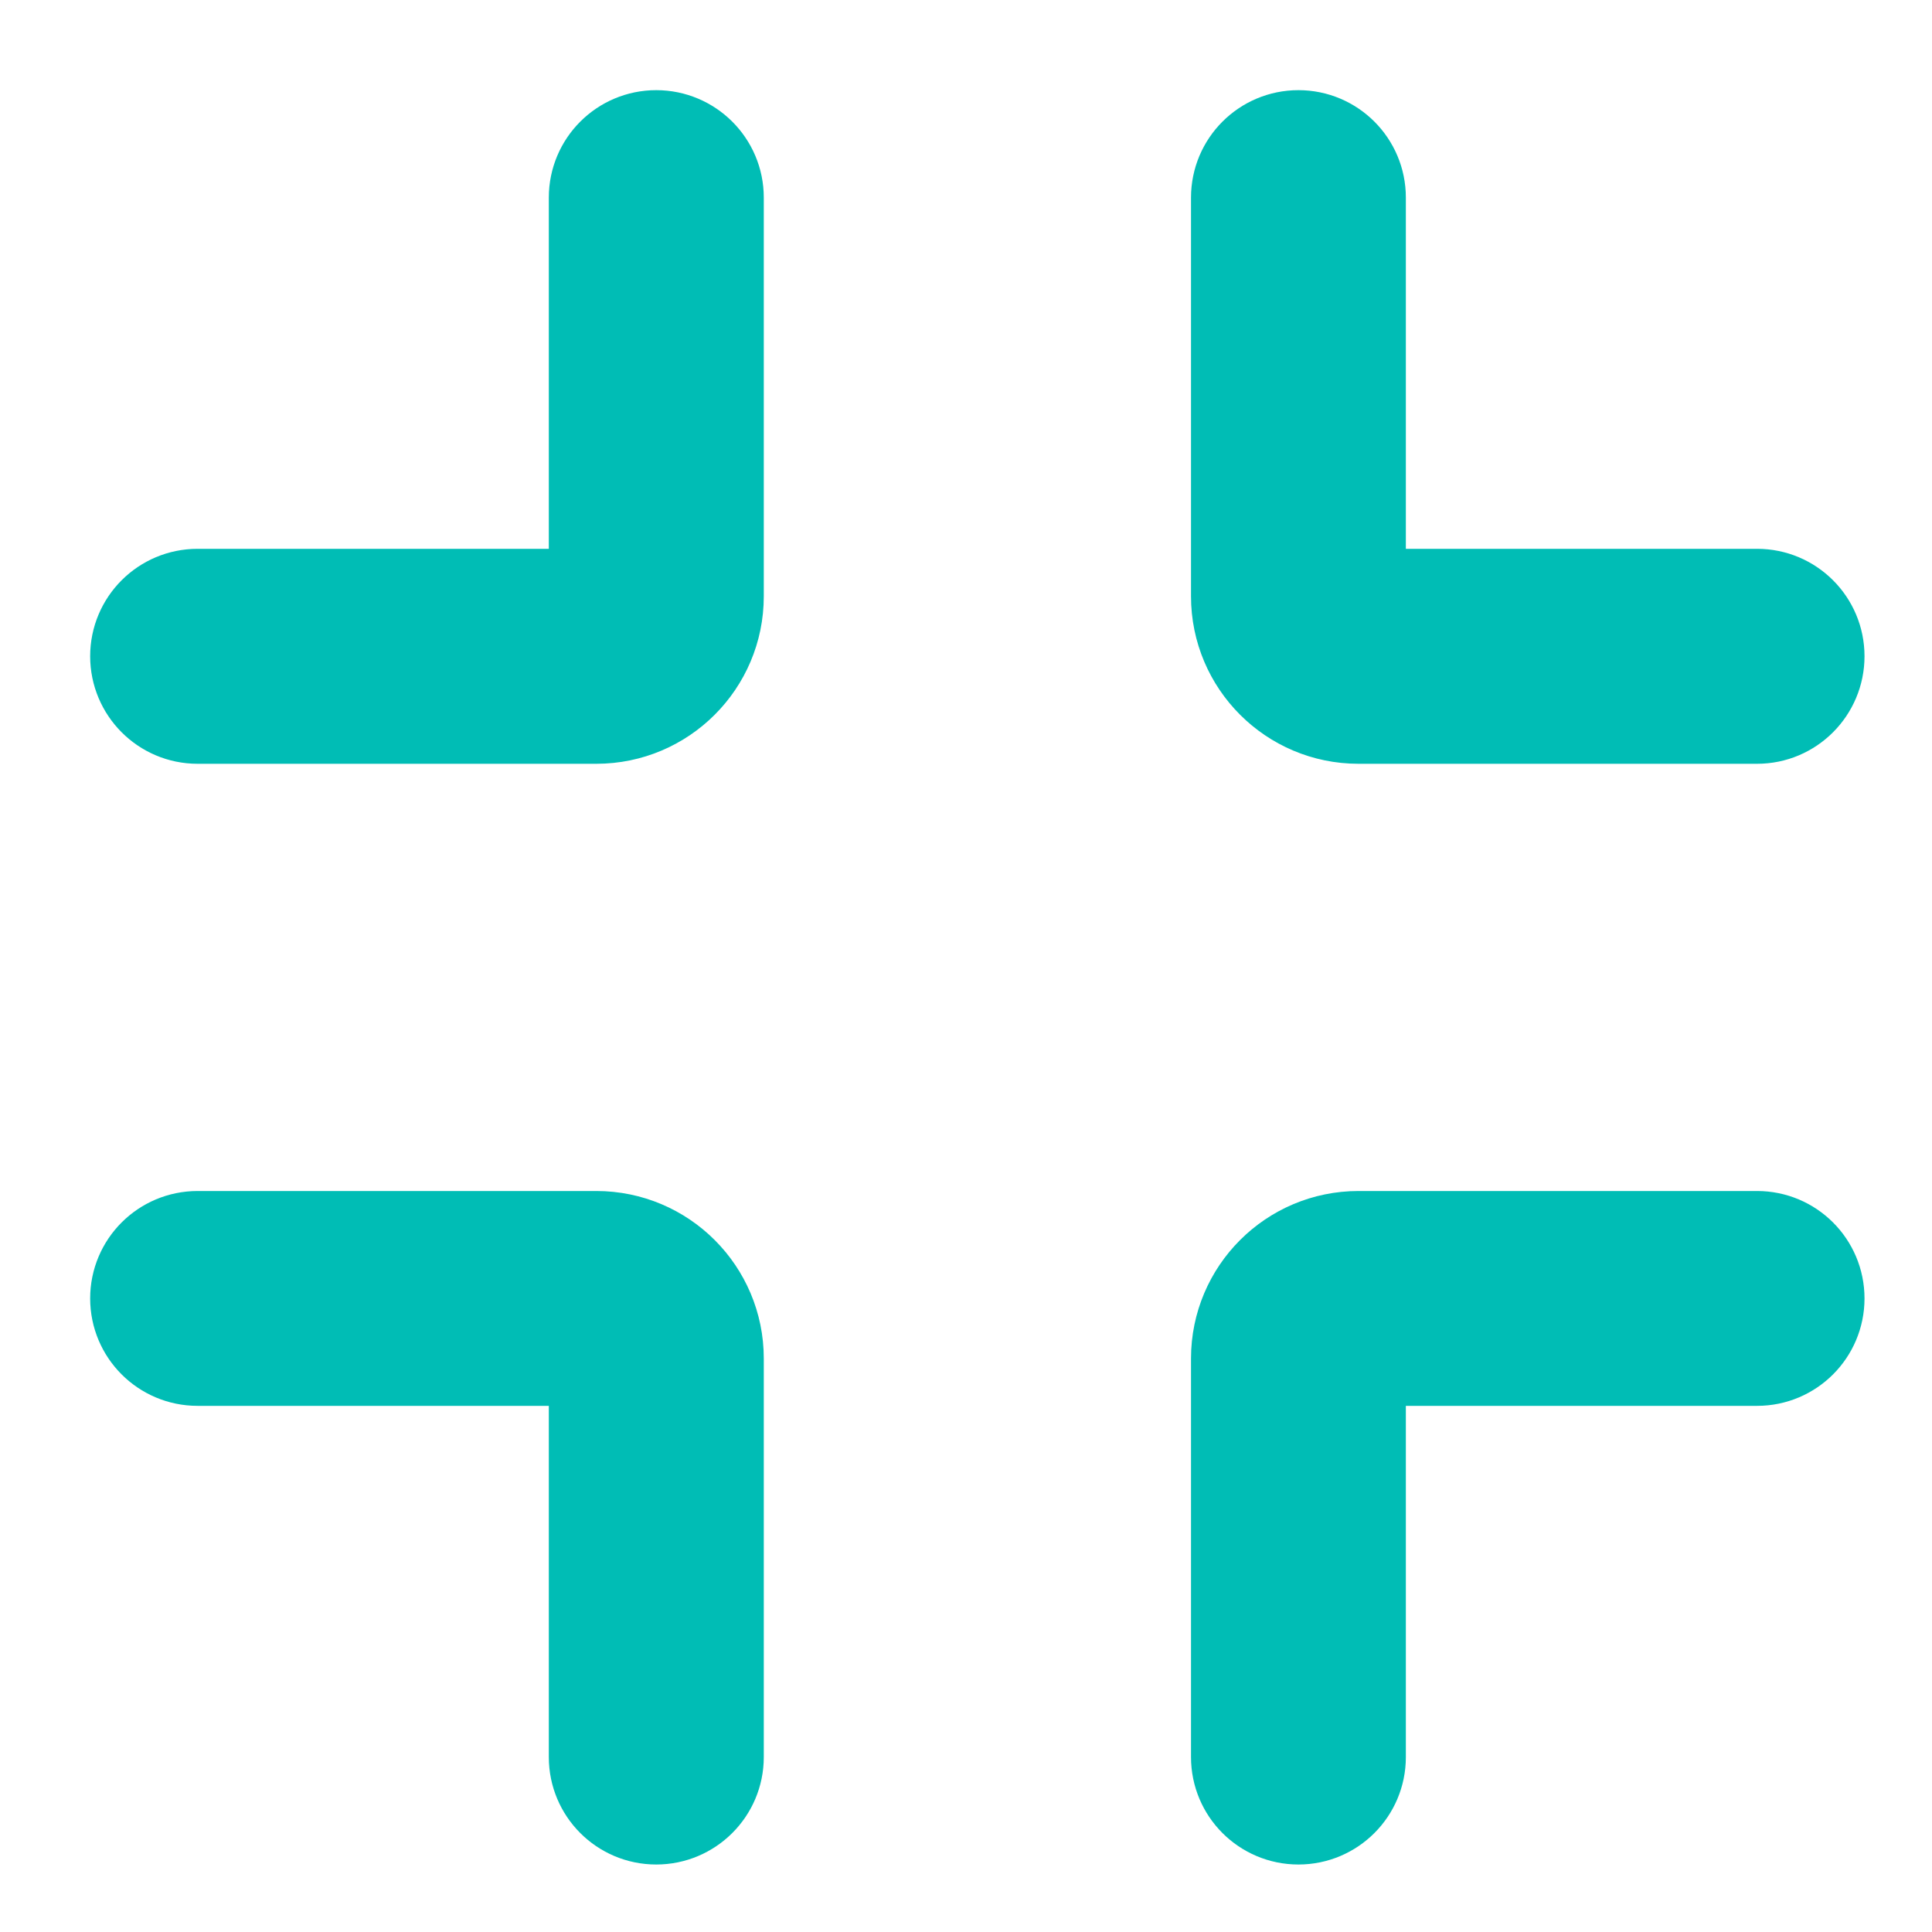
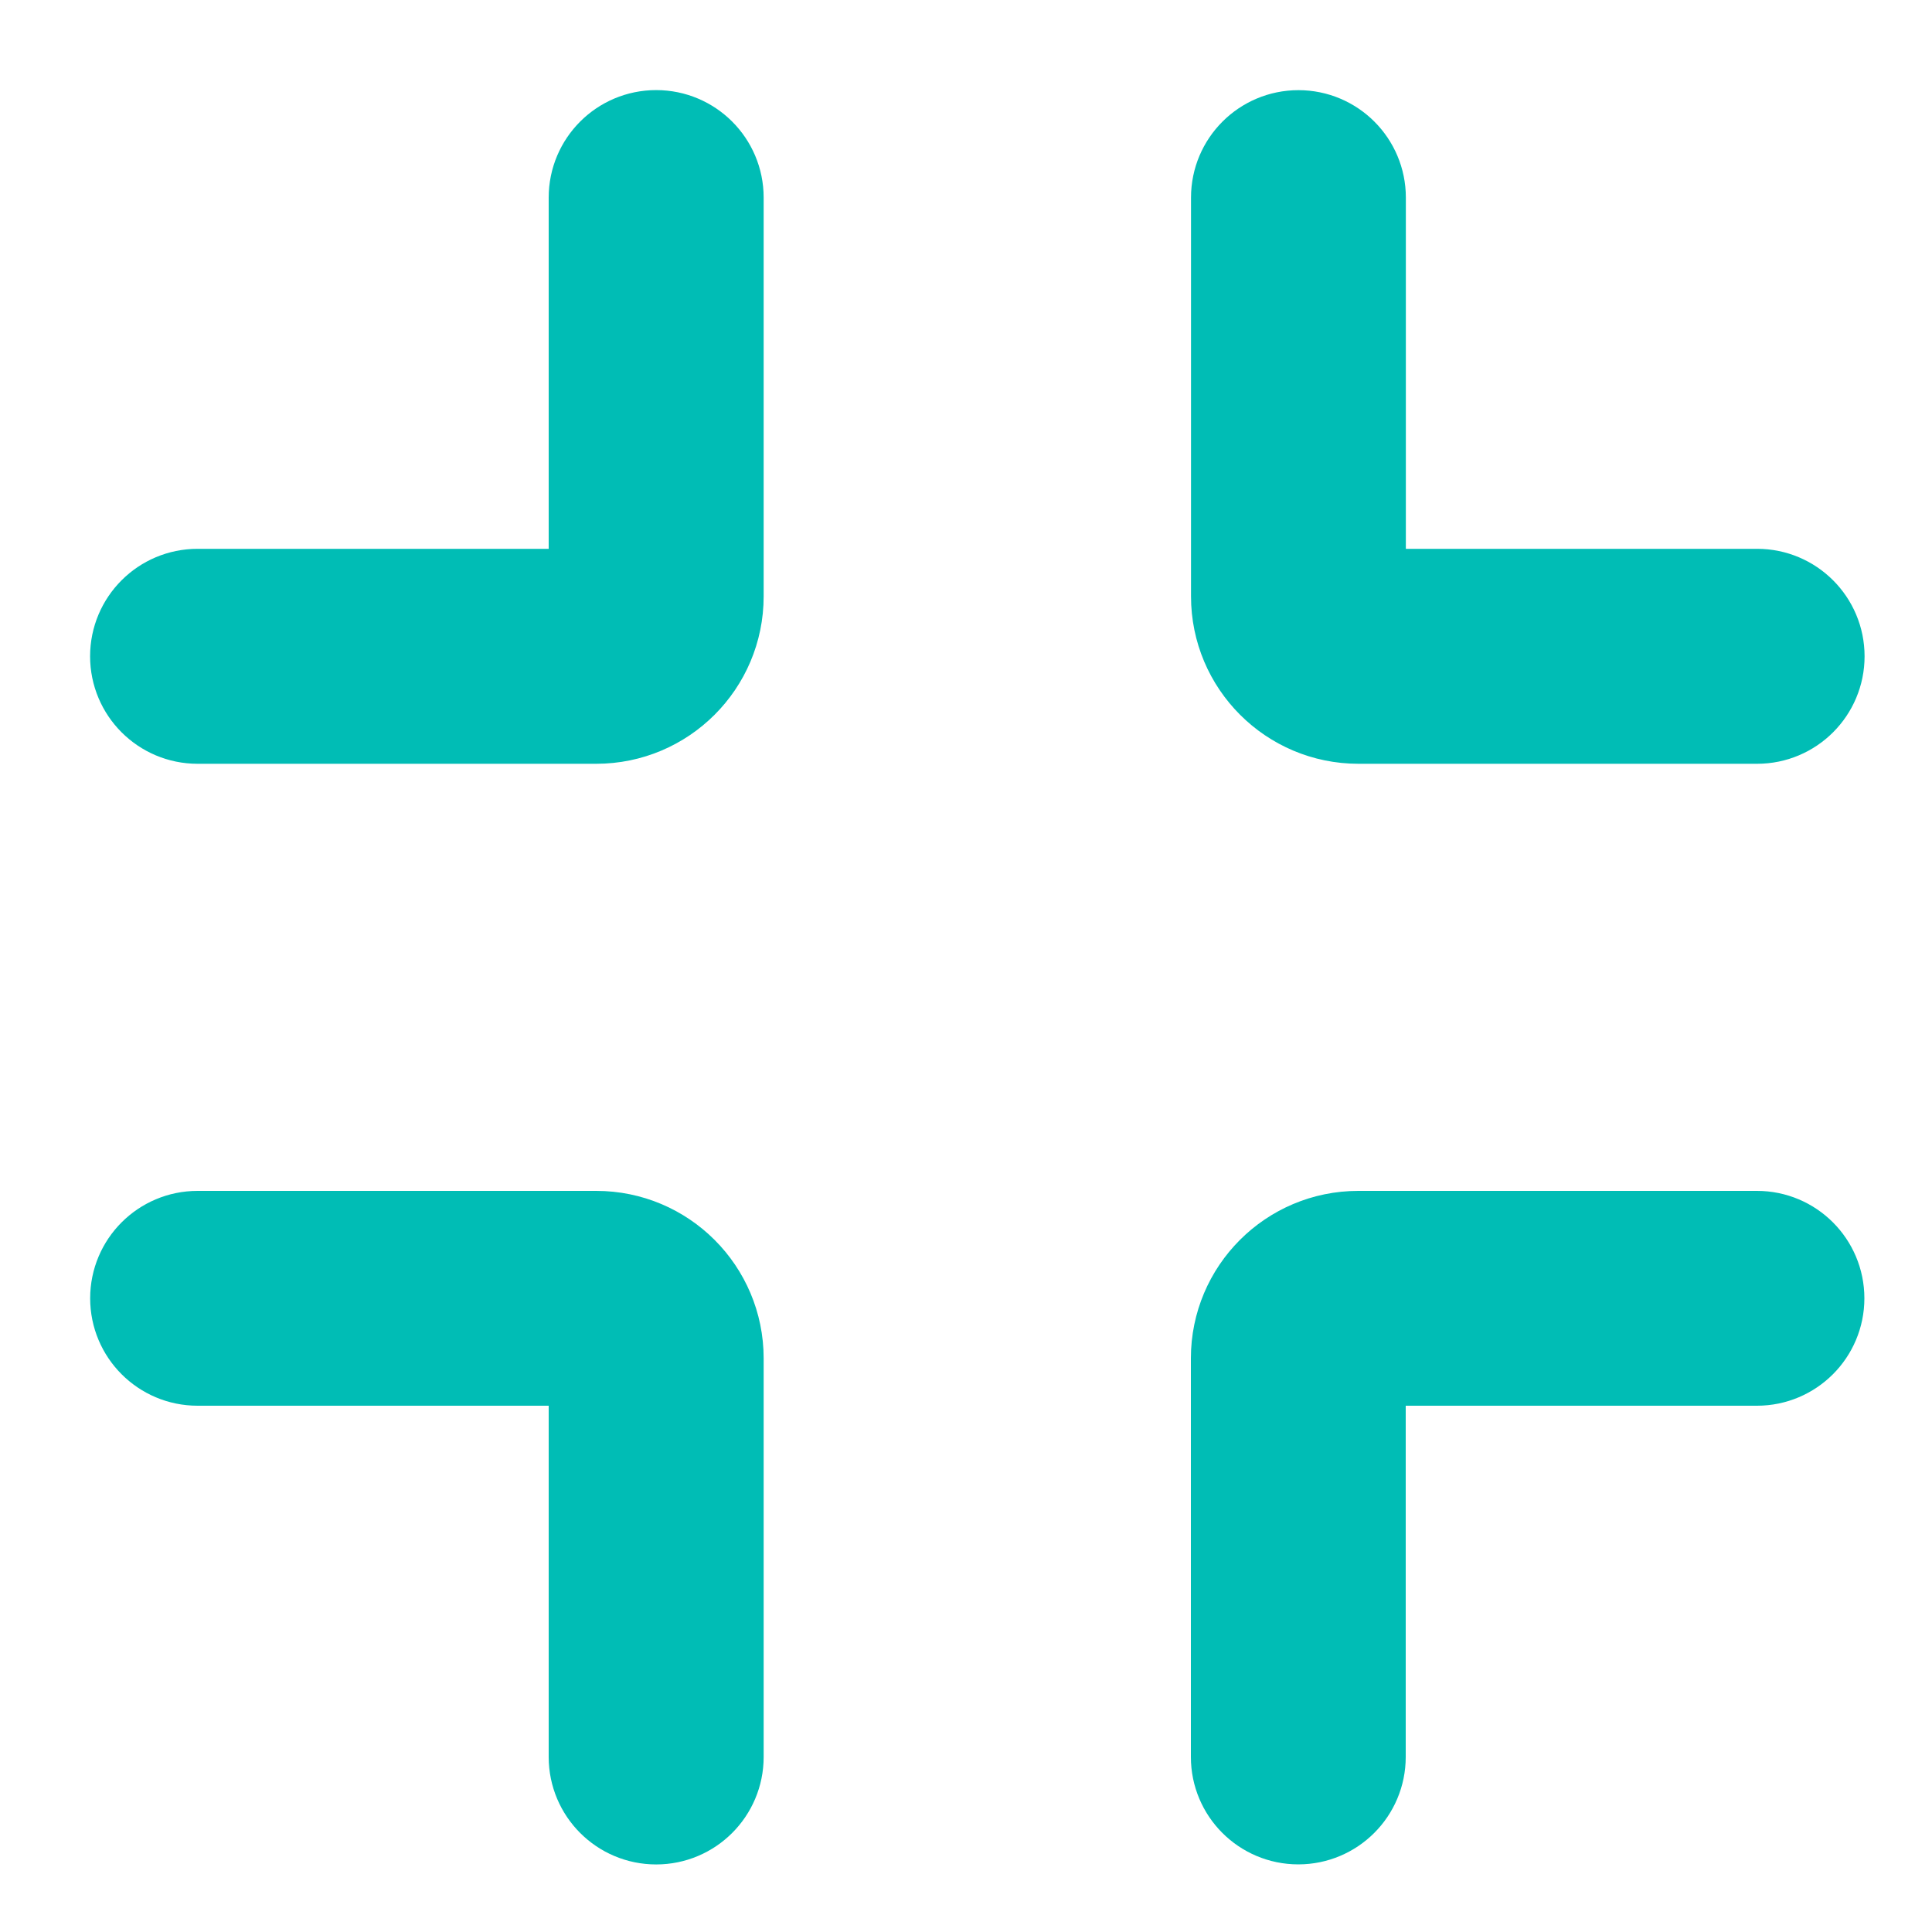
- <svg xmlns="http://www.w3.org/2000/svg" width="15px" height="15px" viewBox="0 0 15 15" version="1.1">
-   <g id="visual" stroke="none" stroke-width="1" fill="none" fill-rule="evenodd">
-     <g id="some-guidelines" transform="translate(-1425, -146)" fill="#00BDB5" fill-rule="nonzero" stroke="#00BDB5" stroke-width="0.6">
-       <g id="Group-3-Copy" transform="translate(1421, 141)">
-         <g id="full_screen">
-           <path d="M14.547,10.63 C13.995,10.63 13.547,10.182 13.547,9.63 L13.547,6.534 C13.547,6.239 13.786,6 14.081,6 C14.376,6 14.615,6.239 14.615,6.534 L14.615,9.561 L17.642,9.561 C17.937,9.561 18.176,9.8 18.176,10.095 C18.176,10.39 17.937,10.63 17.642,10.63 L14.547,10.63 Z M8.561,9.561 L8.561,6.534 C8.561,6.239 8.8,6 9.095,6 C9.39,6 9.63,6.239 9.63,6.534 L9.63,9.63 C9.63,10.182 9.182,10.63 8.63,10.63 L5.534,10.63 C5.239,10.63 5,10.39 5,10.095 C5,9.8 5.239,9.561 5.534,9.561 L8.561,9.561 Z M8.63,14.547 C9.182,14.547 9.63,14.995 9.63,15.547 L9.63,18.642 C9.63,18.937 9.39,19.176 9.095,19.176 C8.8,19.176 8.561,18.937 8.561,18.642 L8.561,15.615 L5.534,15.615 C5.239,15.615 5,15.376 5,15.081 C5,14.786 5.239,14.547 5.534,14.547 L8.63,14.547 Z M14.615,15.615 L14.615,18.642 C14.615,18.937 14.376,19.176 14.081,19.176 C13.786,19.176 13.547,18.937 13.547,18.642 L13.547,15.547 C13.547,14.995 13.995,14.547 14.547,14.547 L17.642,14.547 C17.937,14.547 18.176,14.786 18.176,15.081 C18.176,15.376 17.937,15.615 17.642,15.615 L14.615,15.615 Z" id="show-panels" />
-         </g>
-       </g>
-     </g>
-   </g>
+ <svg xmlns="http://www.w3.org/2000/svg" width="15" height="15">
+   <path d="M10.547 5.63a1 1 0 0 1-1-1V1.534a.534.534 0 0 1 1.068 0v3.027h3.027a.534.534 0 1 1 0 1.069h-3.095zM4.56 4.56V1.534a.534.534 0 1 1 1.069 0V4.63a1 1 0 0 1-1 1H1.534a.534.534 0 1 1 0-1.069h3.027zm.069 4.986a1 1 0 0 1 1 1v3.095a.534.534 0 1 1-1.069 0v-3.027H1.534a.534.534 0 0 1 0-1.068H4.63zm5.985 1.068v3.027a.534.534 0 1 1-1.068 0v-3.095a1 1 0 0 1 1-1h3.095a.534.534 0 1 1 0 1.068h-3.027z" fill="#00BDB5" fill-rule="nonzero" stroke="#00BDB5" stroke-width=".6" />
</svg>
